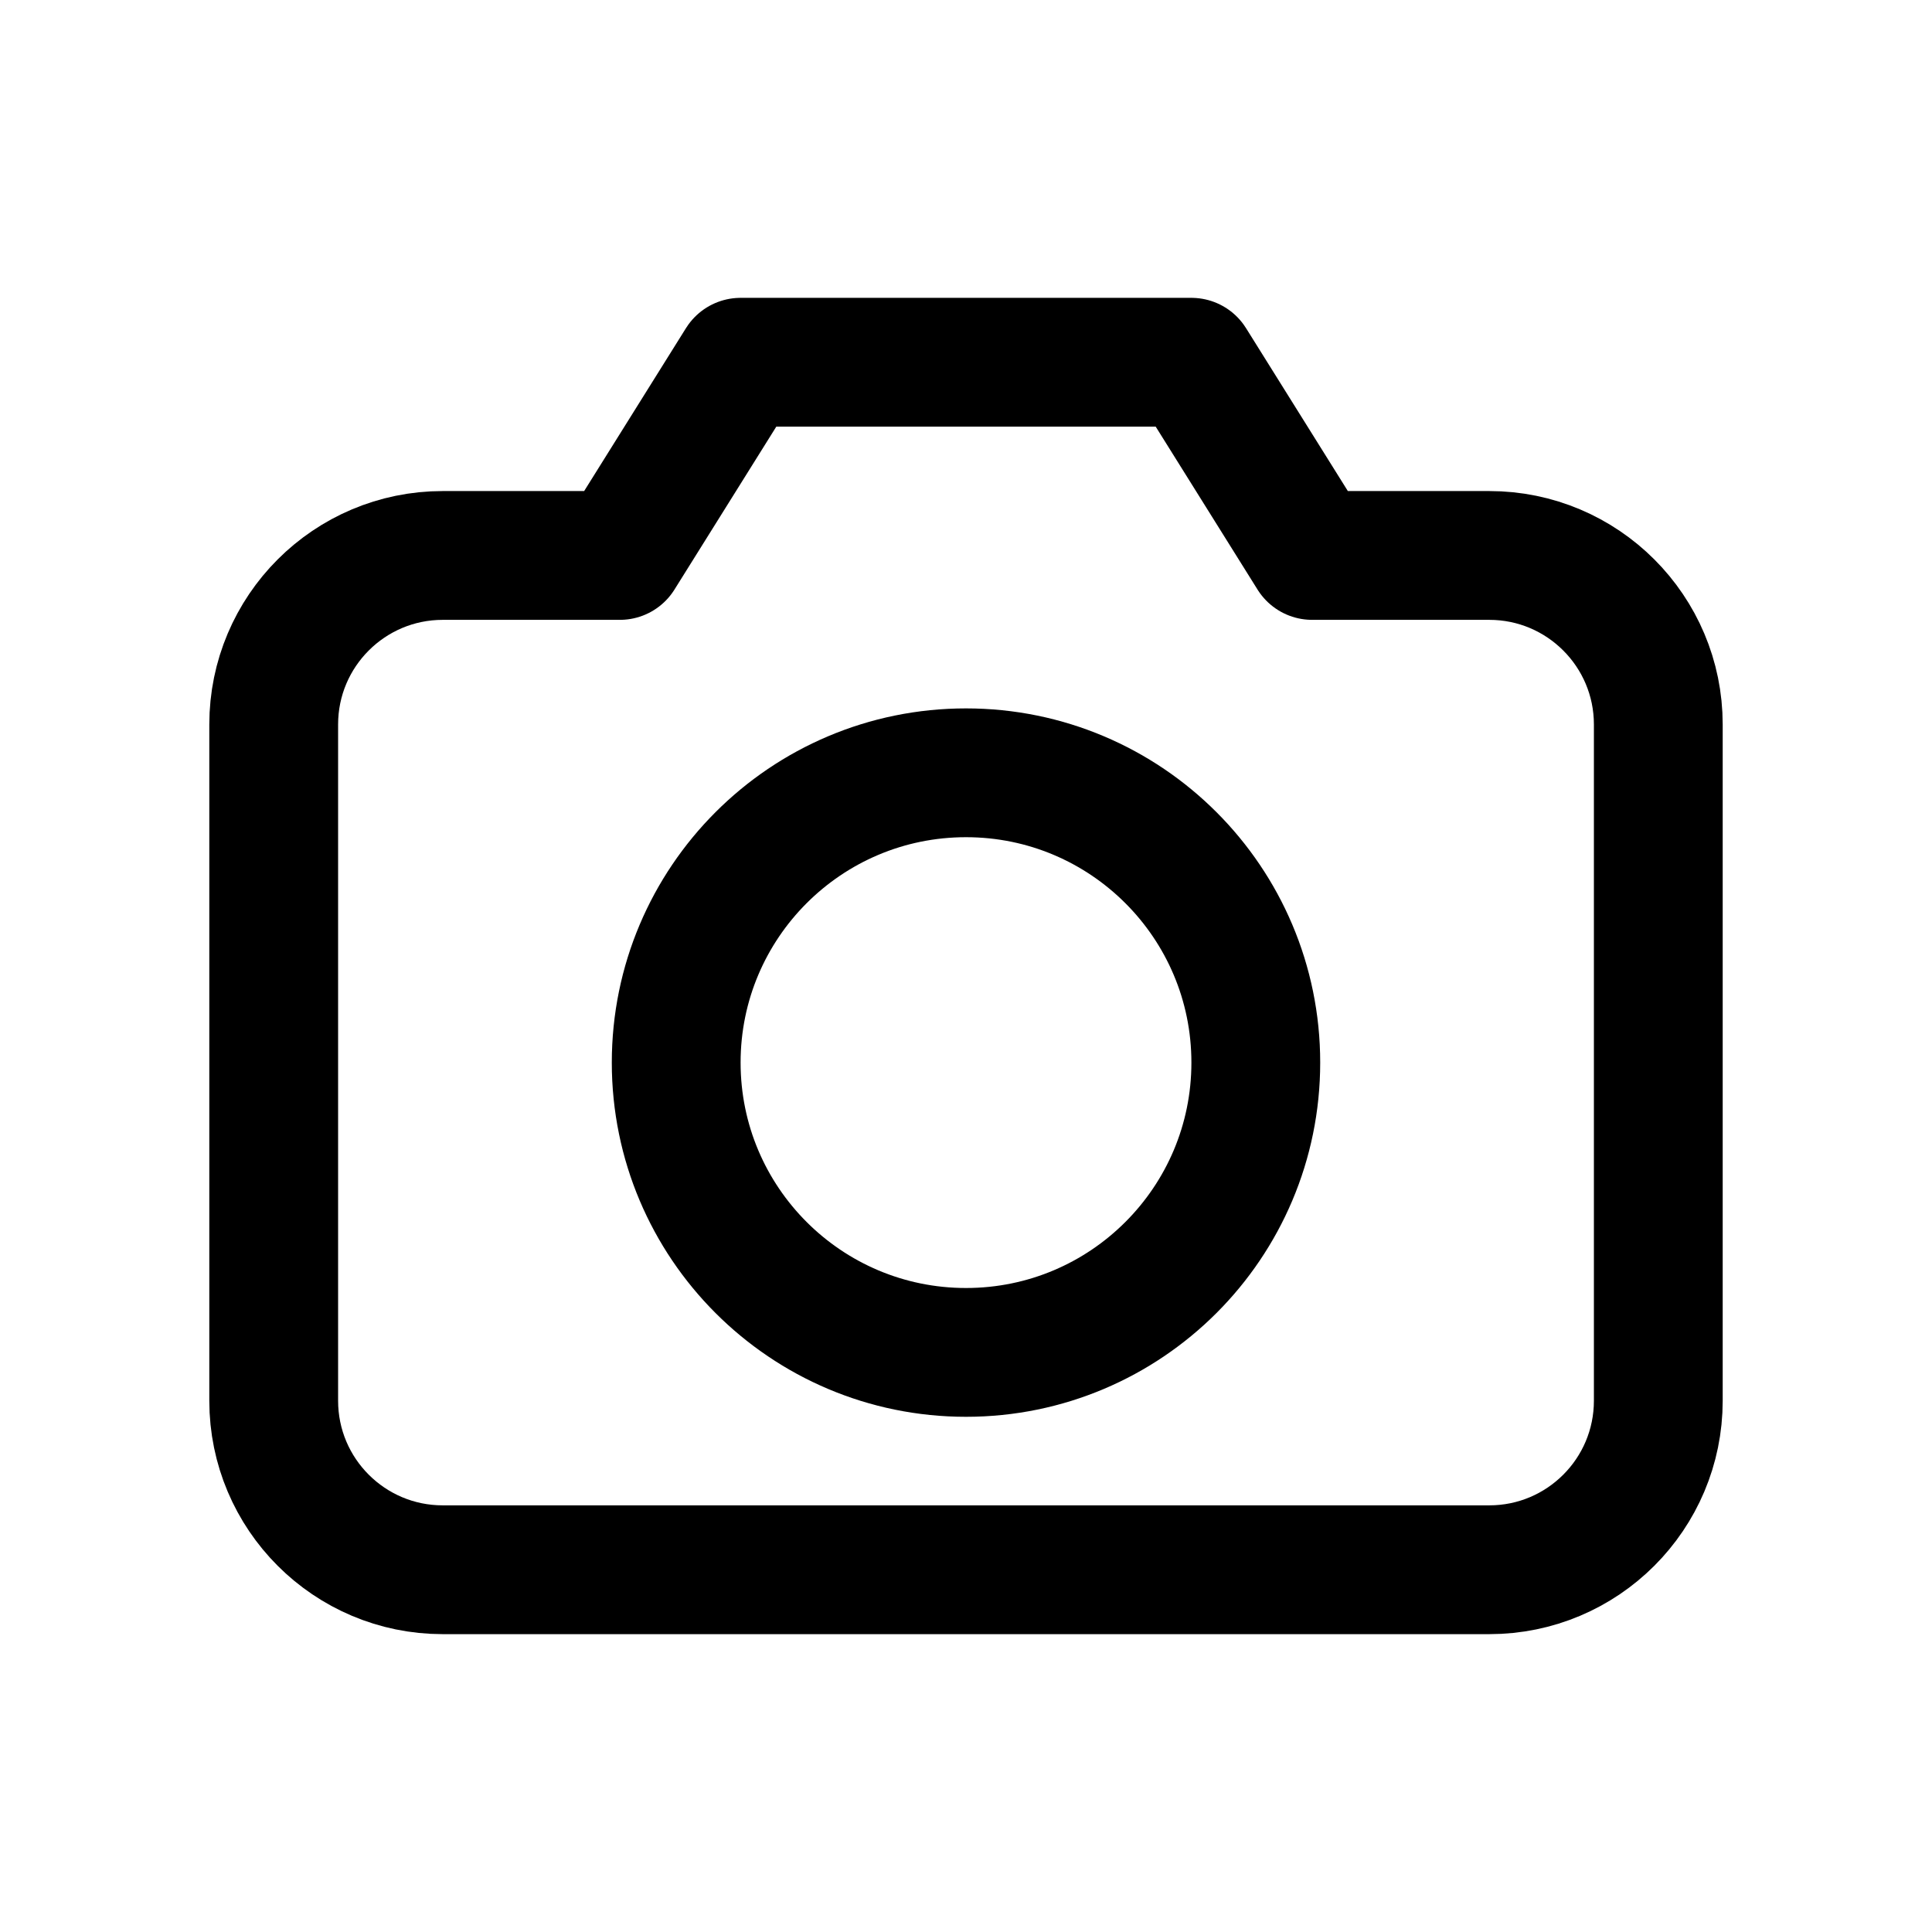
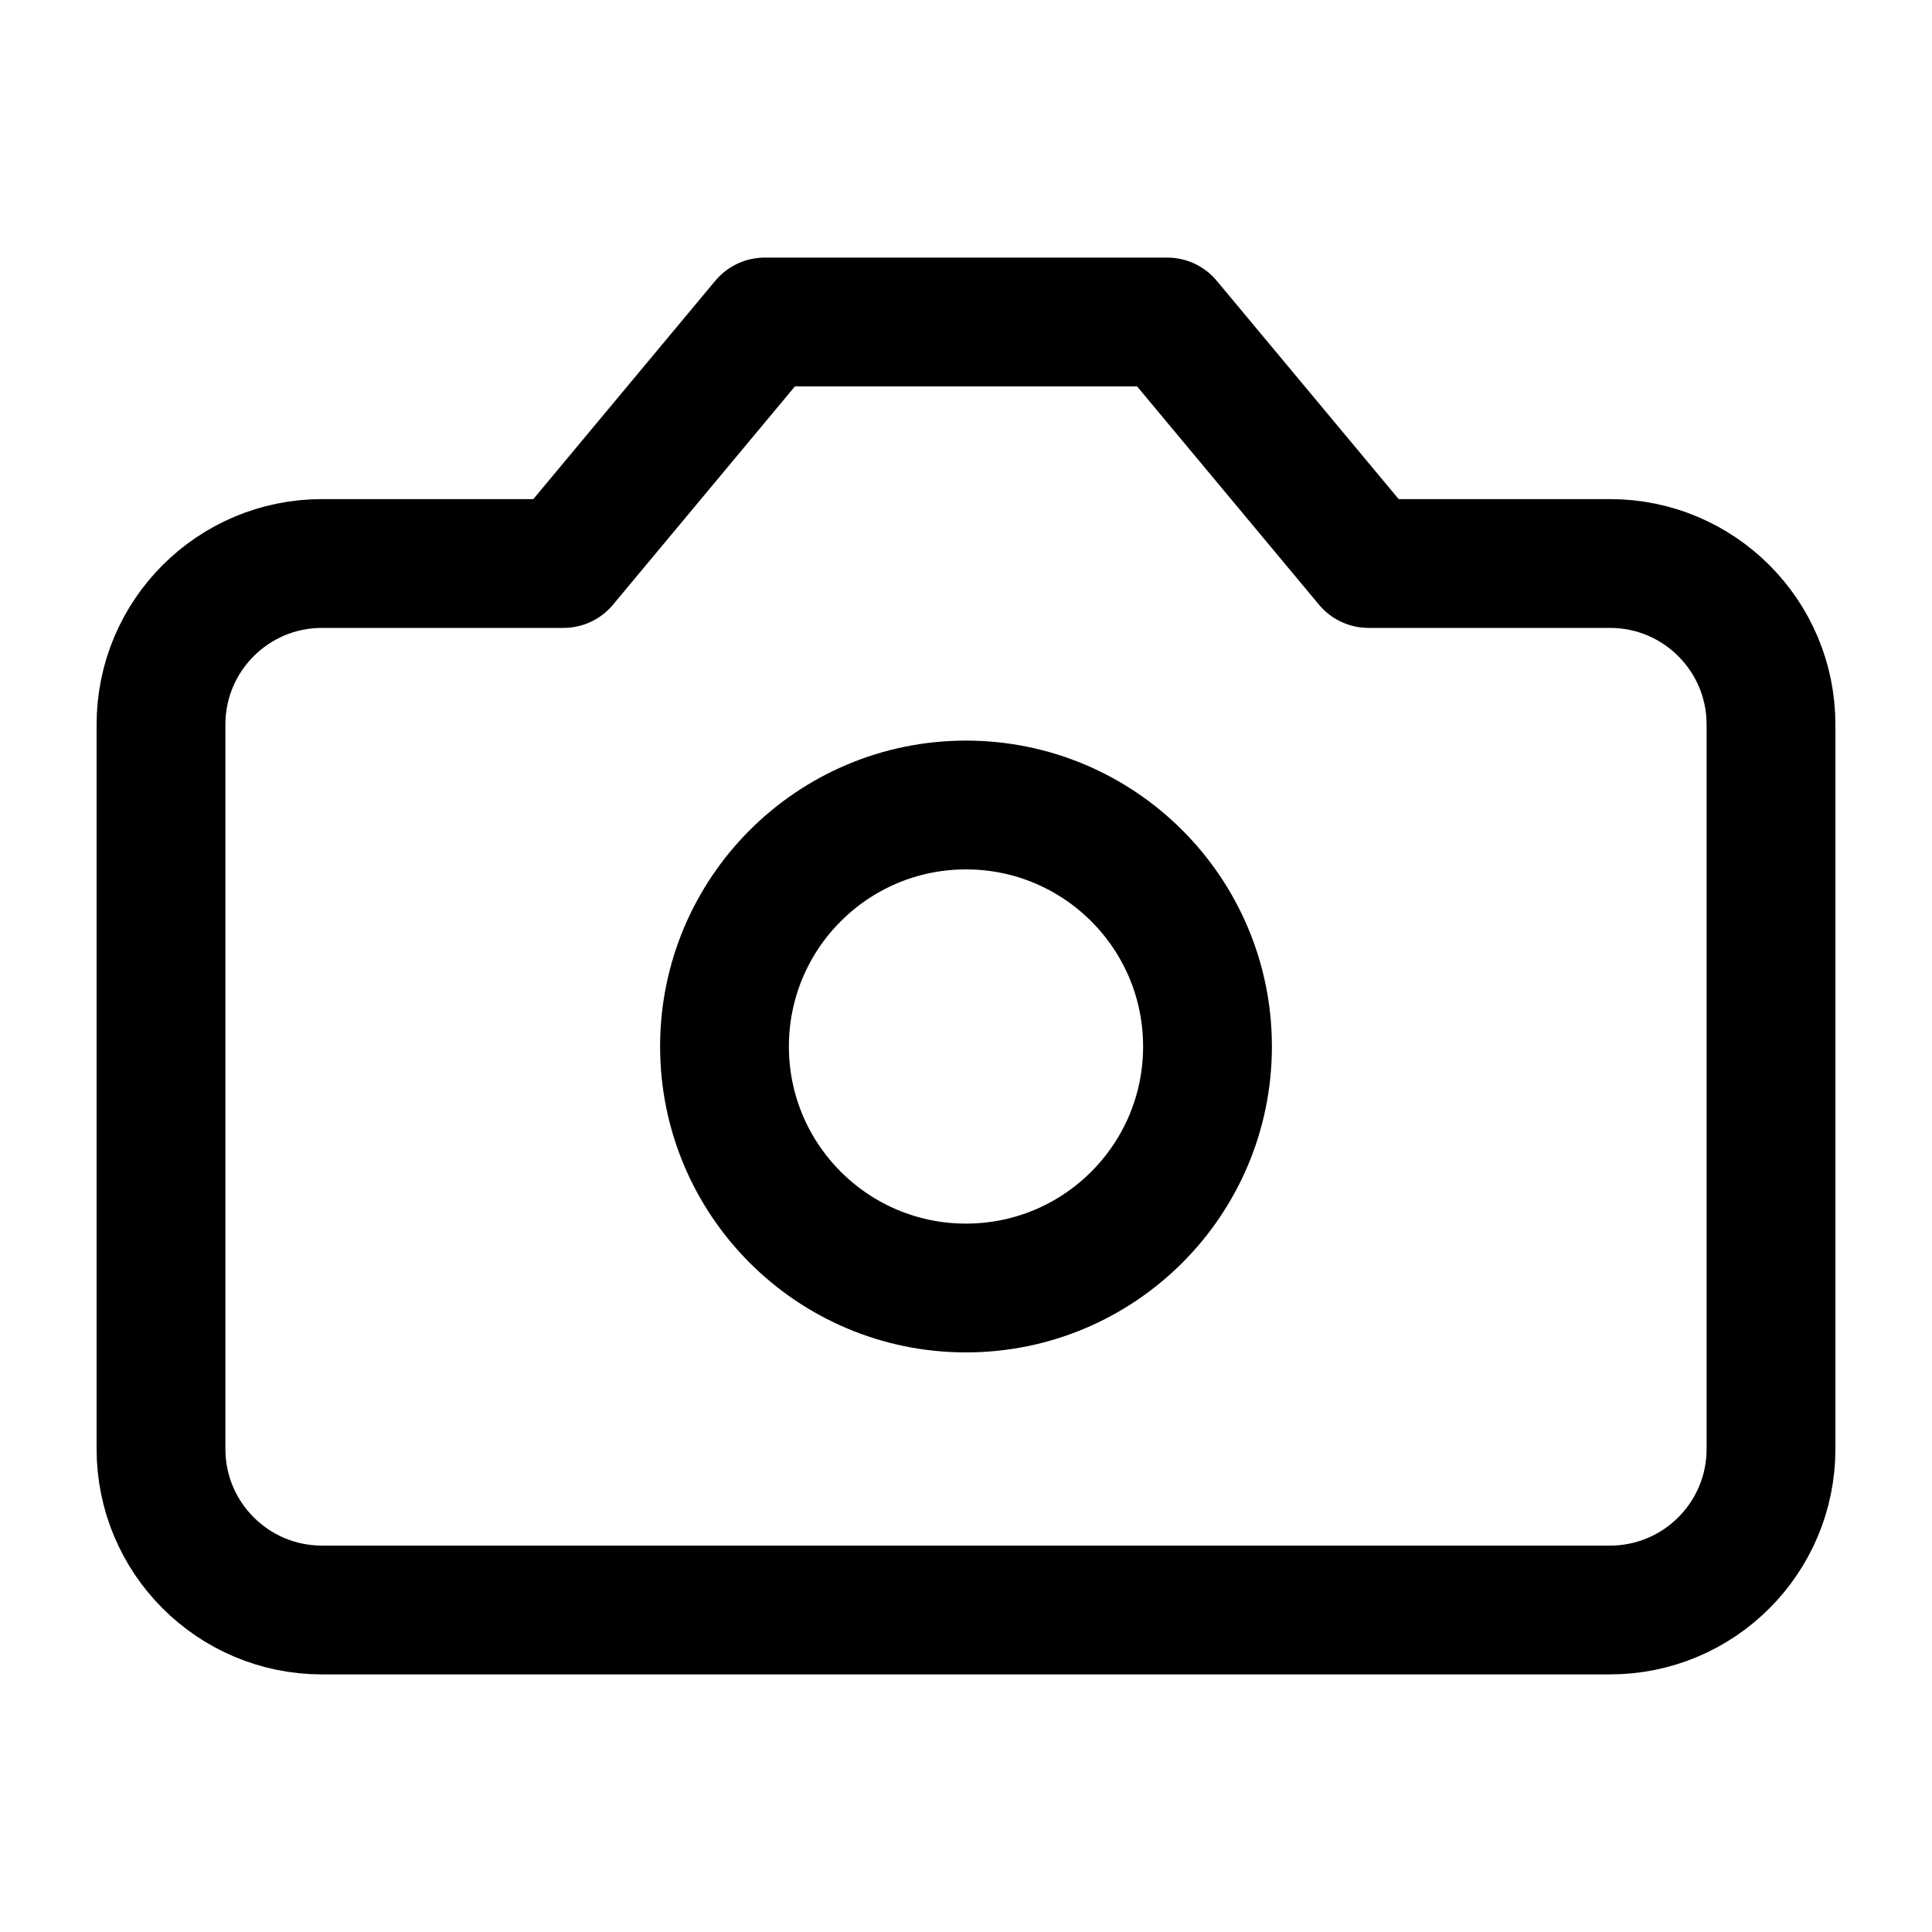
<svg xmlns="http://www.w3.org/2000/svg" viewBox="0 0 24 24" width="24" height="24" fill="none" stroke="currentColor" stroke-width="1.6" stroke-linecap="round" stroke-linejoin="round">
-   <path d="M3.4 9a2.1 2.1 0 0 1 2.1-2.1h2.2l1.5-2.4h5.6l1.5 2.4h2.2A2.1 2.1 0 0 1 20.6 9v8.4a2.1 2.1 0 0 1-2.1 2.1H5.5a2.1 2.1 0 0 1-2.1-2.1Z" />
-   <circle cx="12" cy="13.2" r="3.6" />
+   <path d="M14.5 4h-5L7 7H4a2 2 0 0 0-2 2v9a2 2 0 0 0 2 2h16a2 2 0 0 0 2-2V9a2 2 0 0 0-2-2h-3l-2.5-3z" />
+   <circle cx="12" cy="13" r="3" />
</svg>
